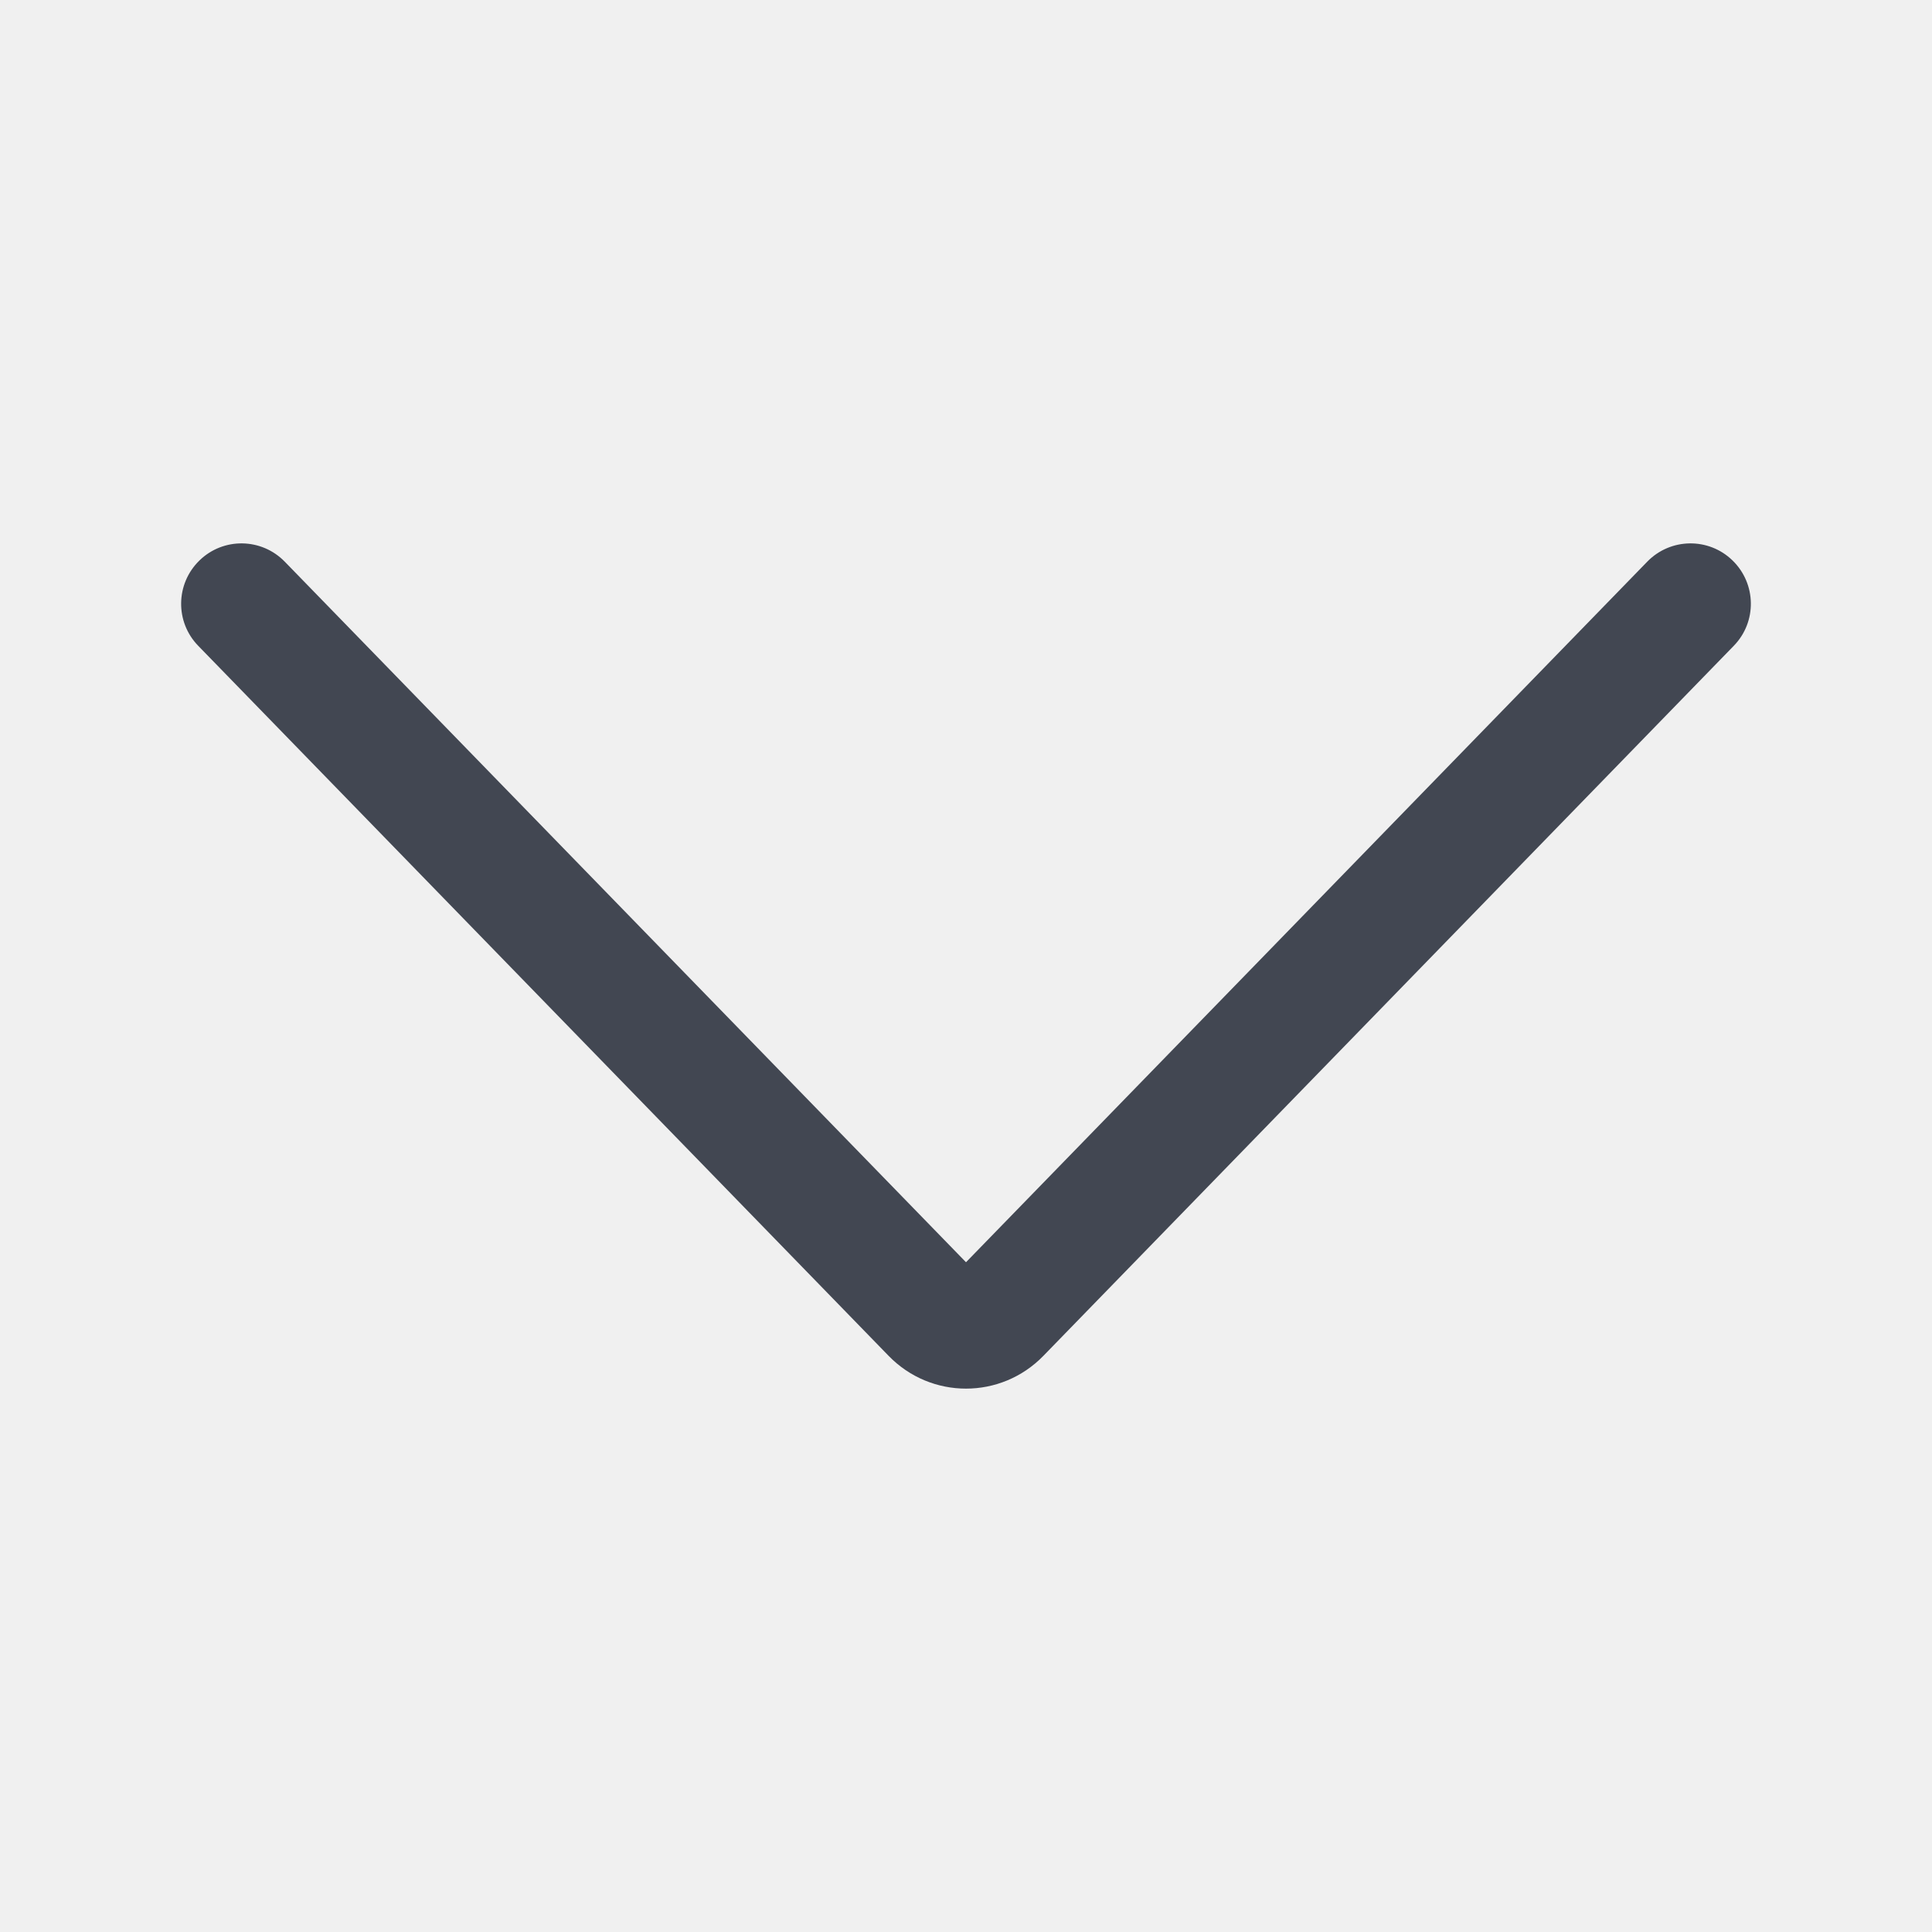
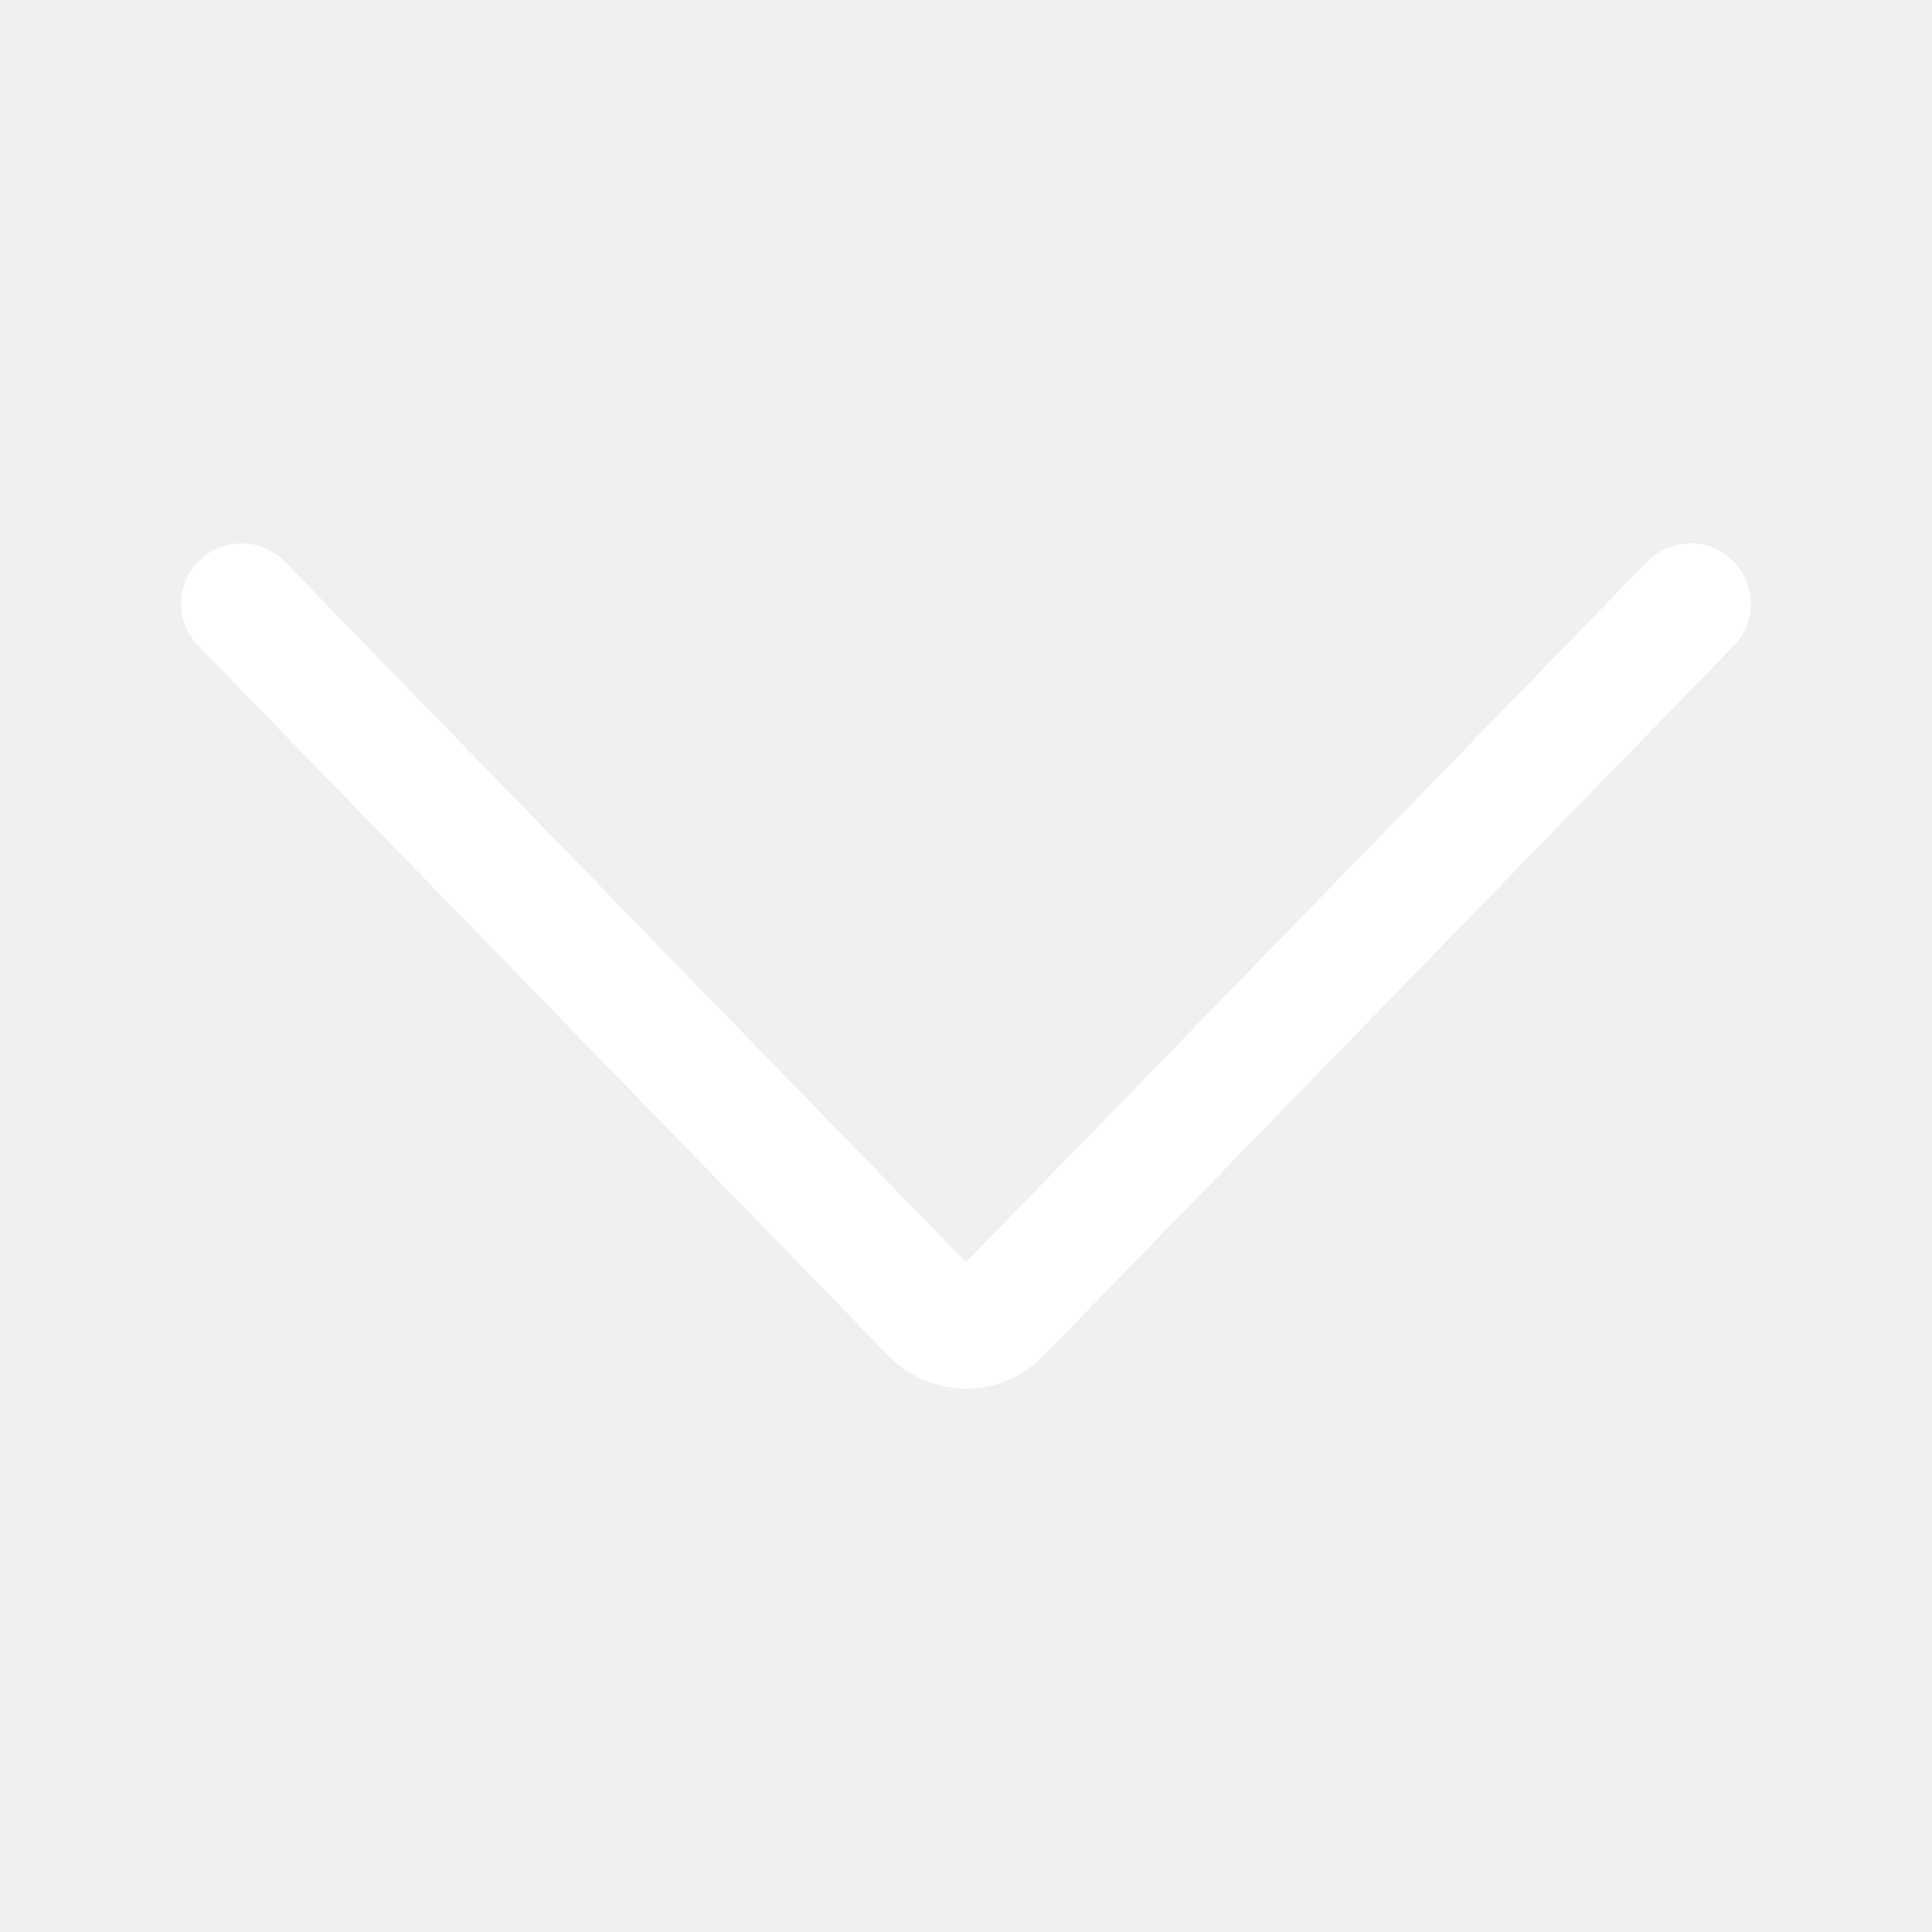
<svg xmlns="http://www.w3.org/2000/svg" width="12" height="12" viewBox="0 0 12 12" fill="none">
-   <path fill="#424752" fill-rule="evenodd" clip-rule="evenodd" d="M1.239 3.481C1.387 3.337 1.624 3.34 1.769 3.489L6 7.84L10.231 3.489C10.376 3.34 10.613 3.337 10.761 3.481C10.91 3.626 10.913 3.863 10.769 4.011L6.481 8.421C6.217 8.693 5.783 8.693 5.519 8.421L1.231 4.011C1.087 3.863 1.09 3.626 1.239 3.481Z" />
+   <path fill="#FFFFFF" fill-rule="evenodd" clip-rule="evenodd" d="M1.239 3.481C1.387 3.337 1.624 3.34 1.769 3.489L6 7.84L10.231 3.489C10.376 3.34 10.613 3.337 10.761 3.481C10.91 3.626 10.913 3.863 10.769 4.011L6.481 8.421C6.217 8.693 5.783 8.693 5.519 8.421L1.231 4.011C1.087 3.863 1.09 3.626 1.239 3.481Z" />
</svg>
